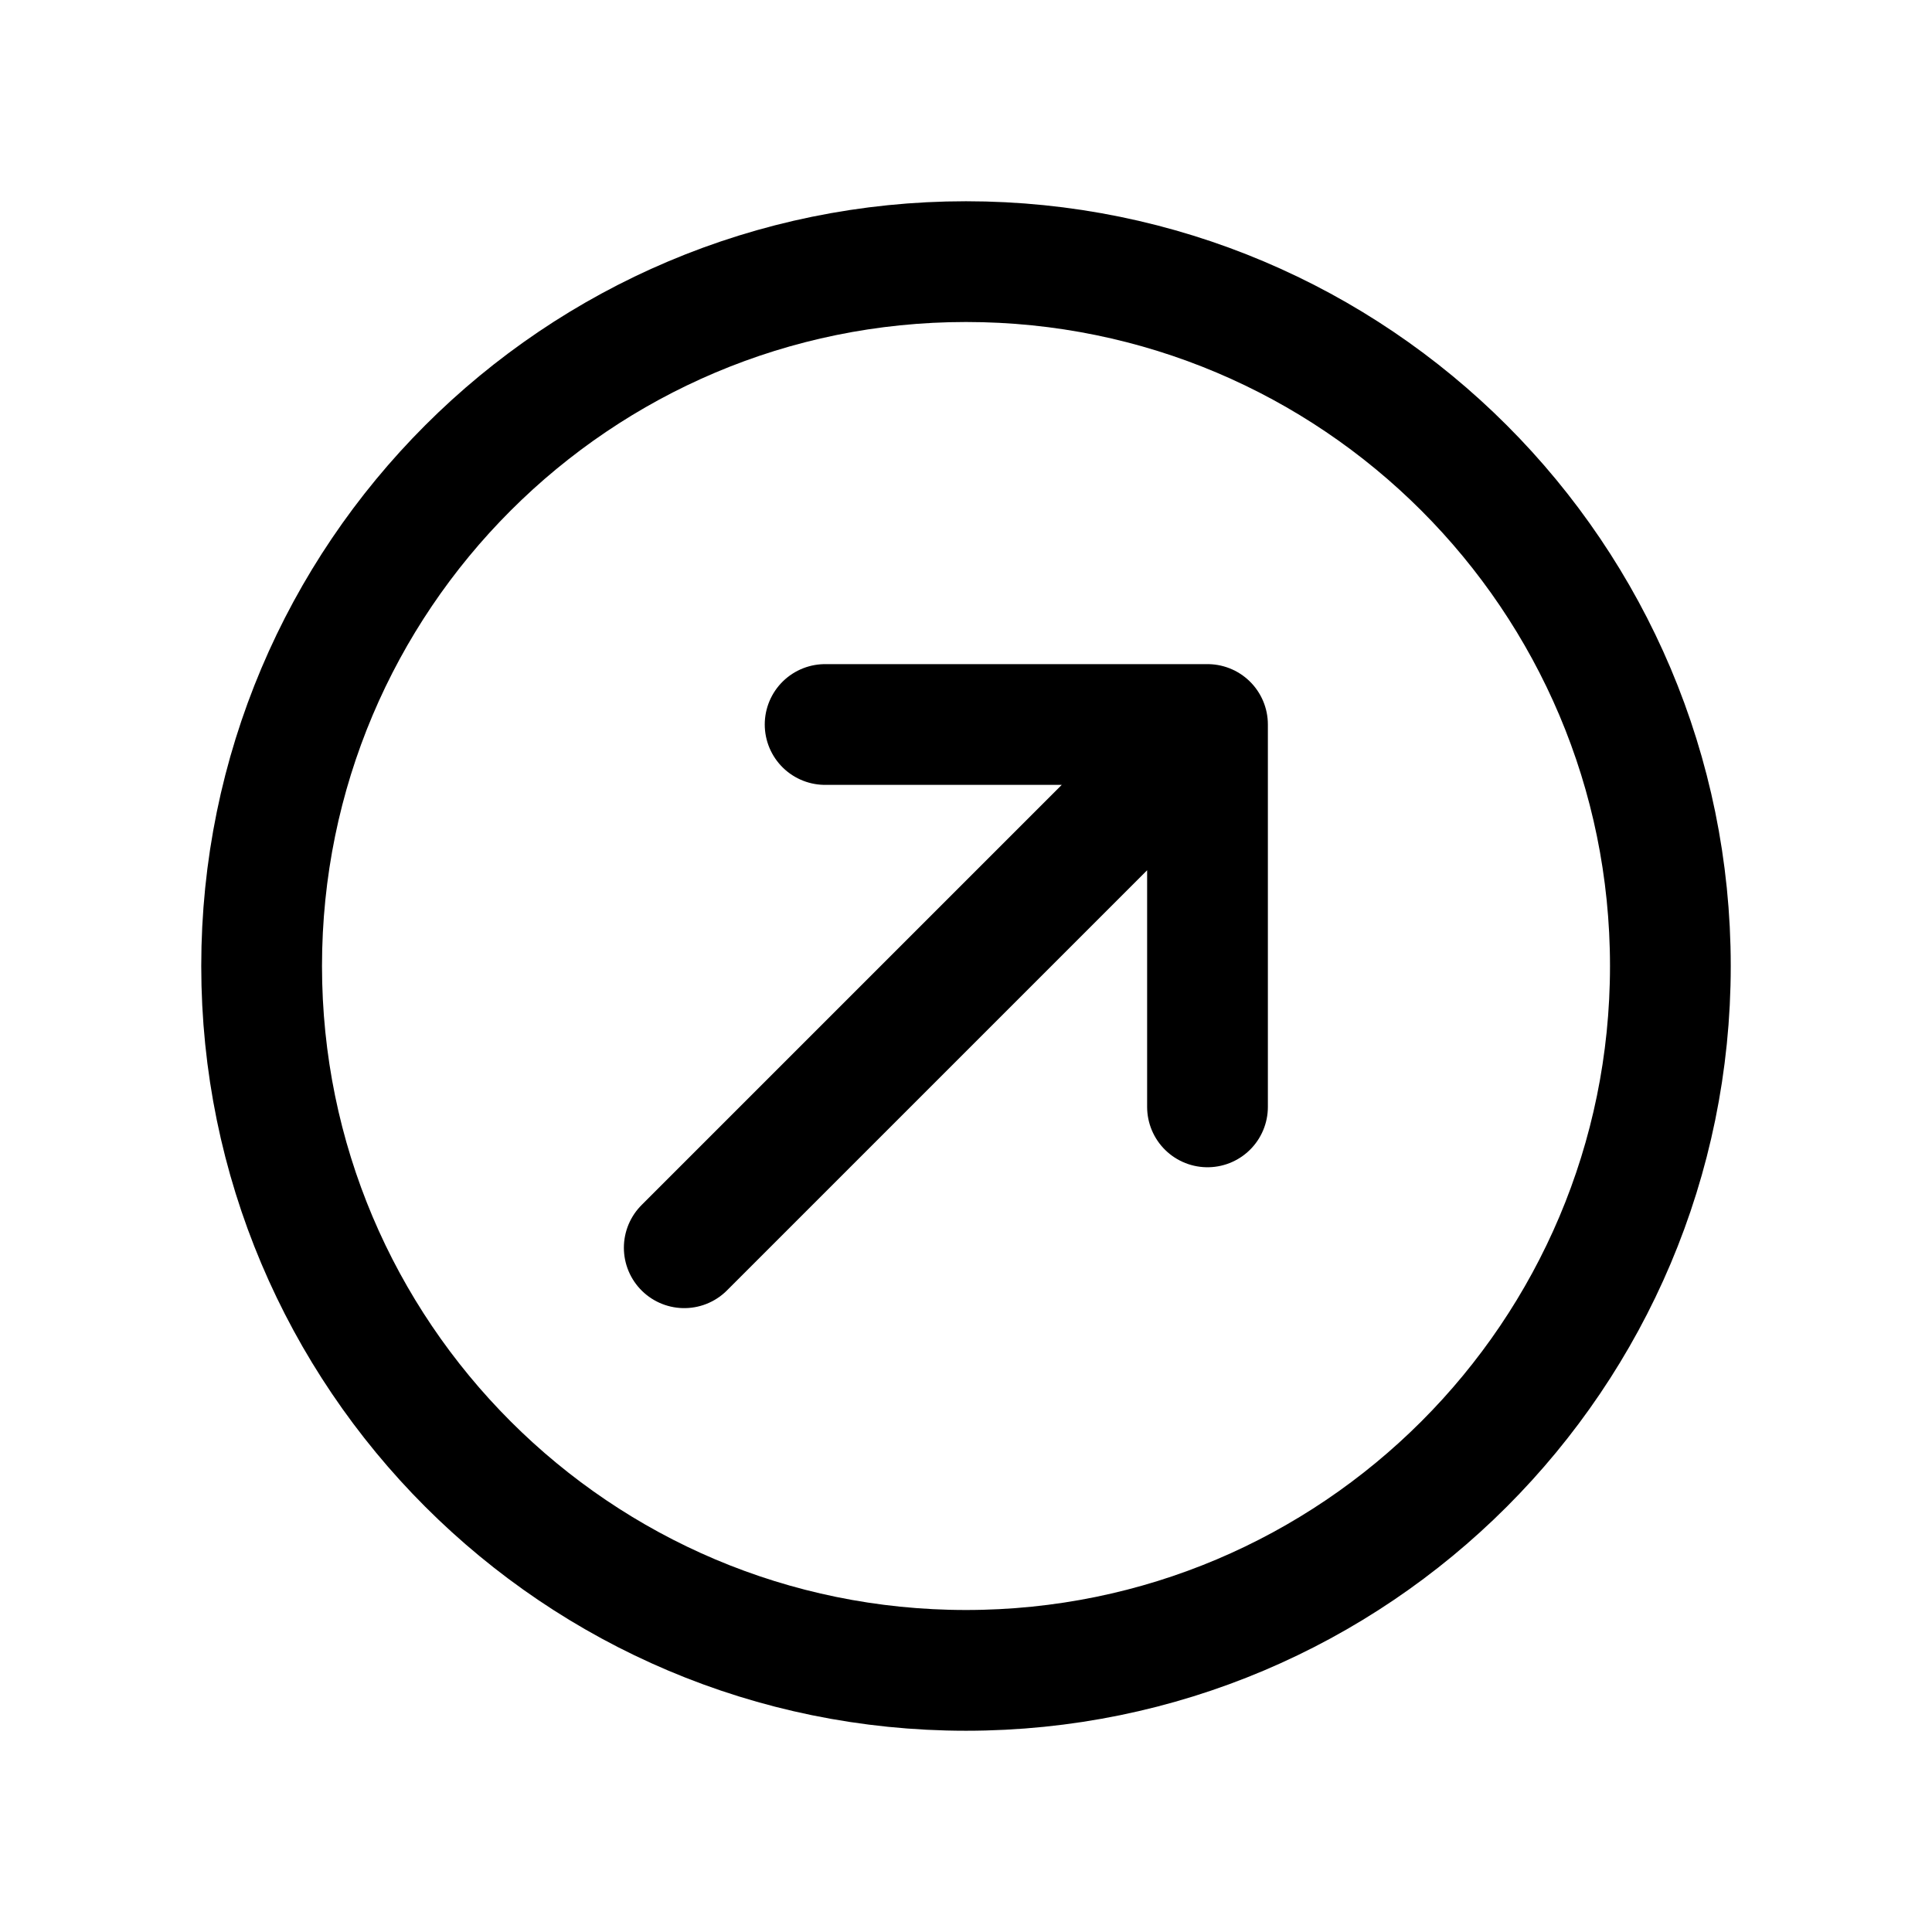
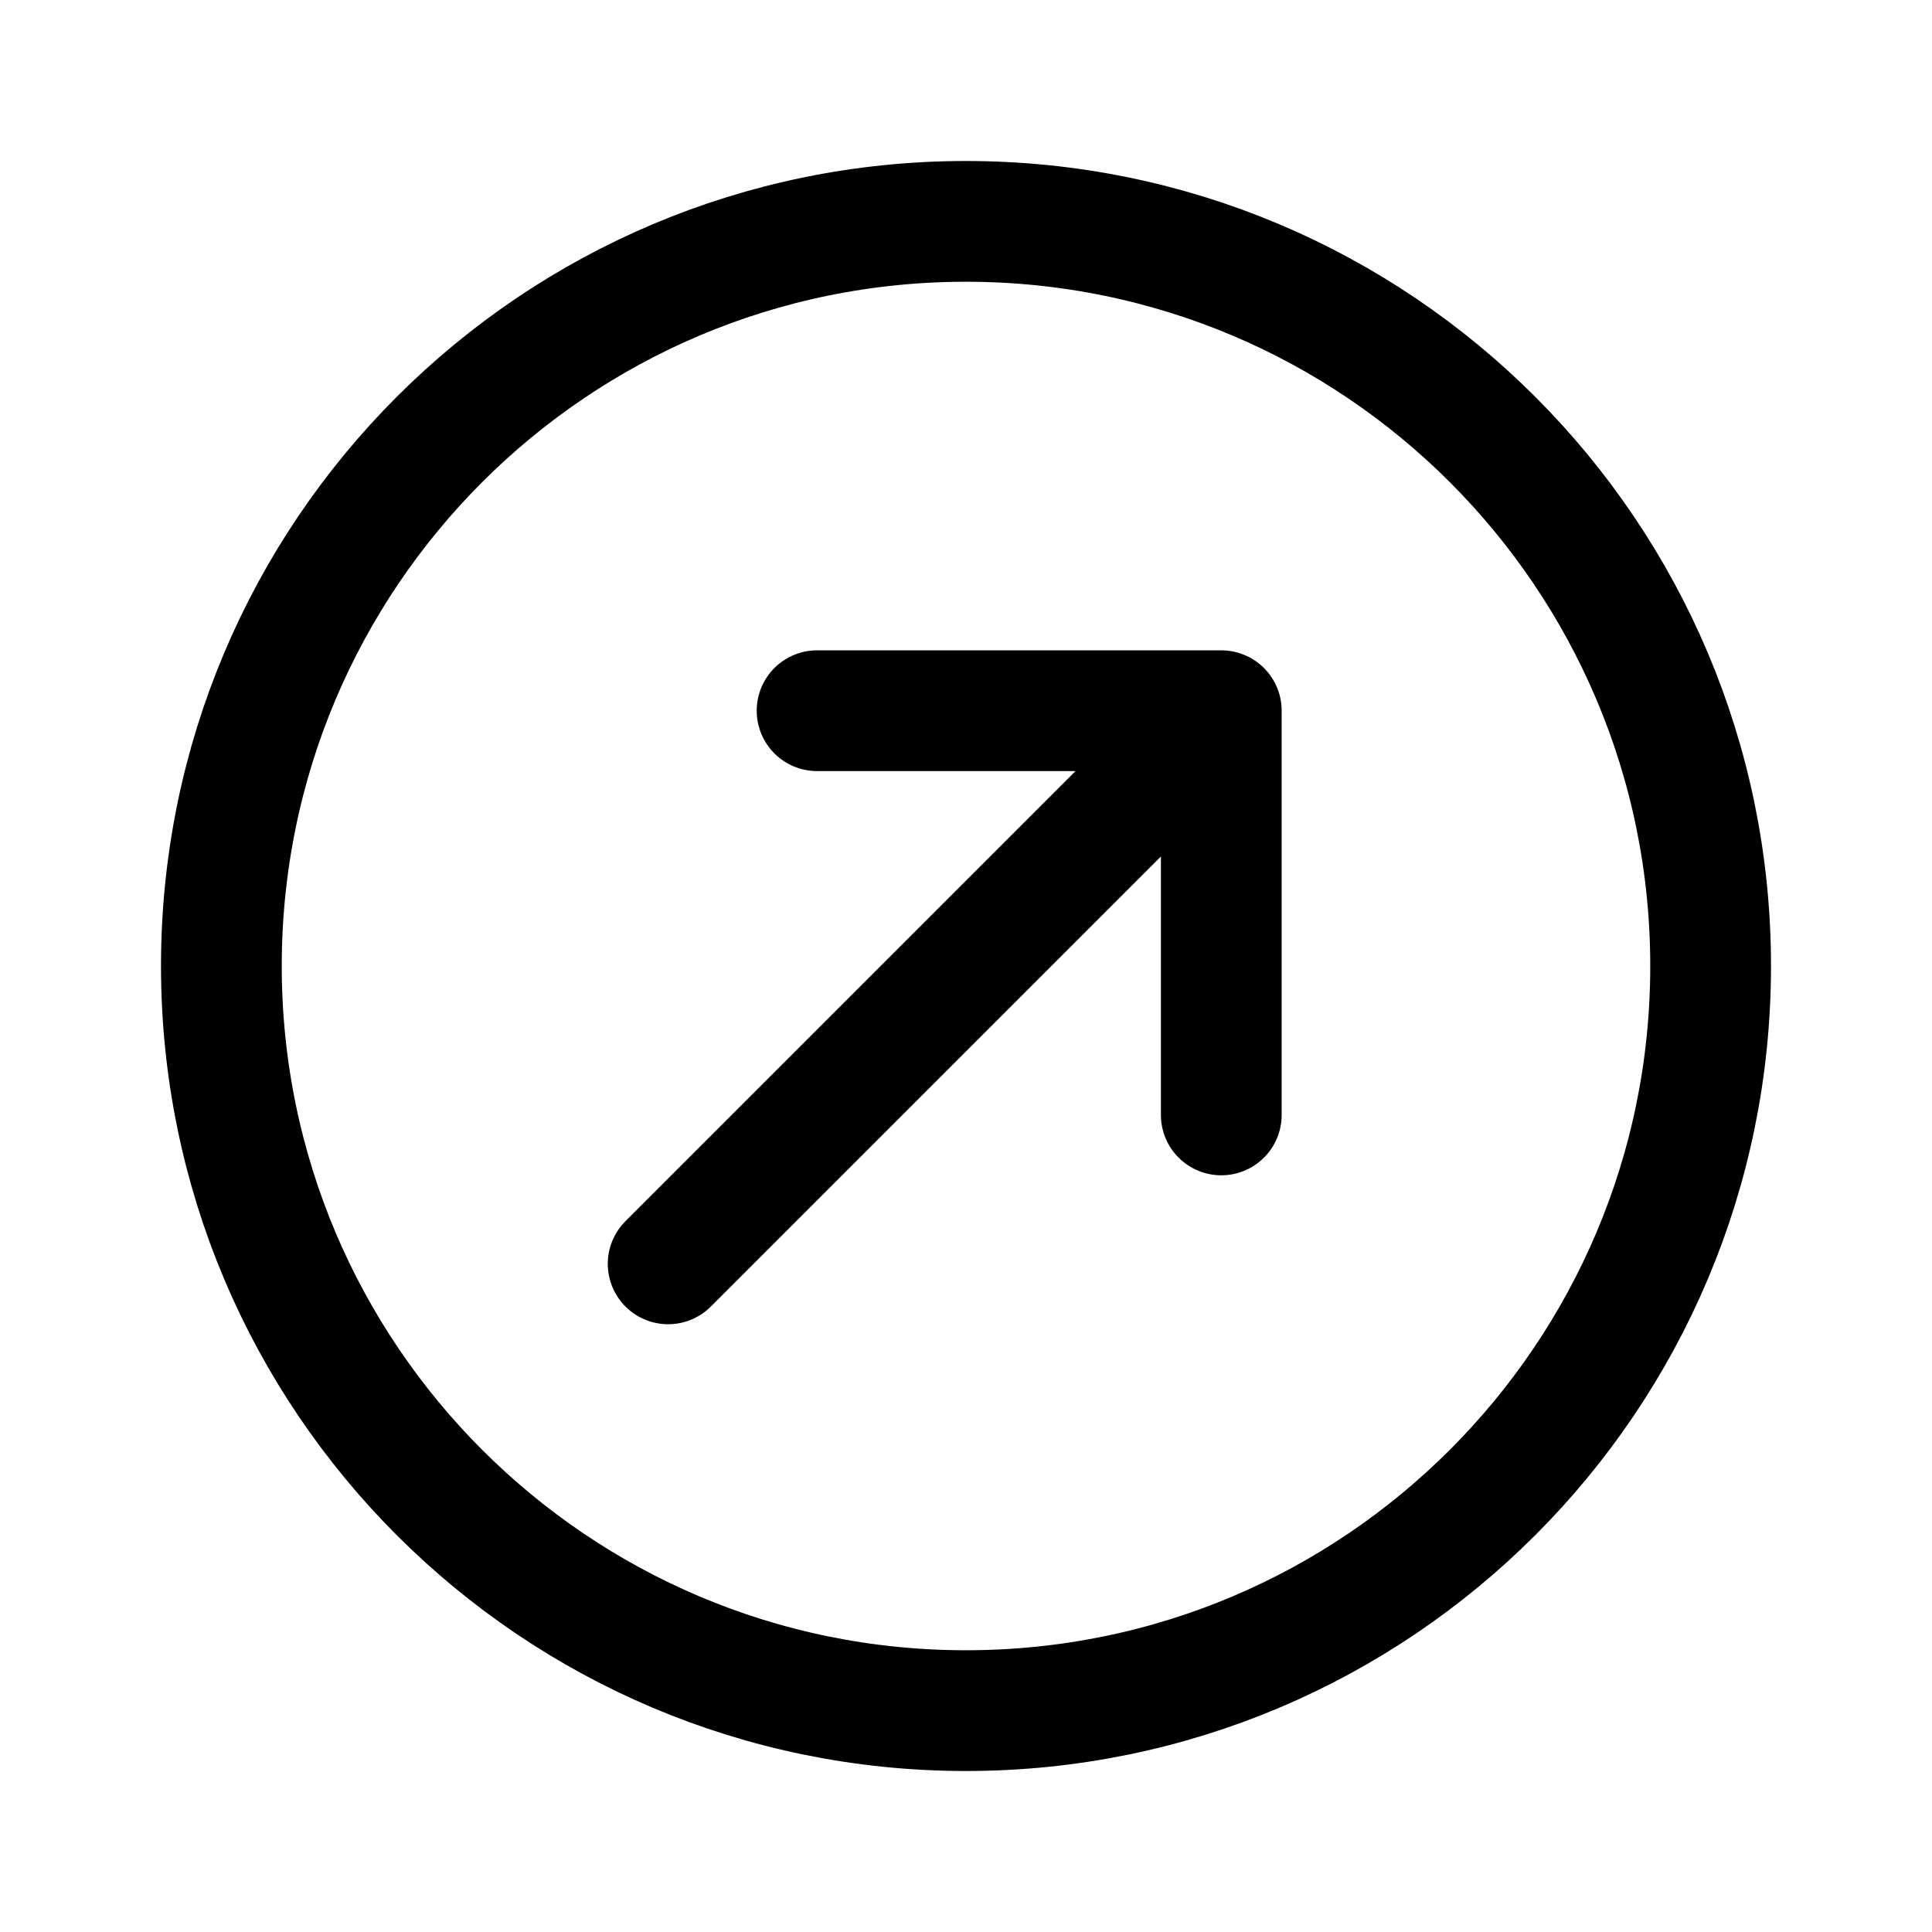
<svg xmlns="http://www.w3.org/2000/svg" width="192" height="192" fill="none" viewBox="0 0 192 192">
-   <circle cx="96" cy="96" r="70" stroke="#000" stroke-linecap="round" stroke-linejoin="round" stroke-width="12" />
-   <path stroke="#000" stroke-linecap="round" stroke-linejoin="round" stroke-width="12" d="m68 124 52-52m-38 0h38v38" />
+   <path stroke="#000" stroke-linecap="round" stroke-linejoin="round" stroke-width="12" d="M 170,96 A 74,74 0 0,1 96,170 A 74,74 0 0,1 22,96 A 74,74 0 0,1 96,22 A 74,74 0 0,1 170,96 Z" />
+   <path stroke="#000" stroke-linecap="round" stroke-linejoin="round" stroke-width="12" d="m 66.4,125.6 l 54.97,-54.97 m -40.17,0 l 40.17,0 l 0,40.17" />
</svg>
